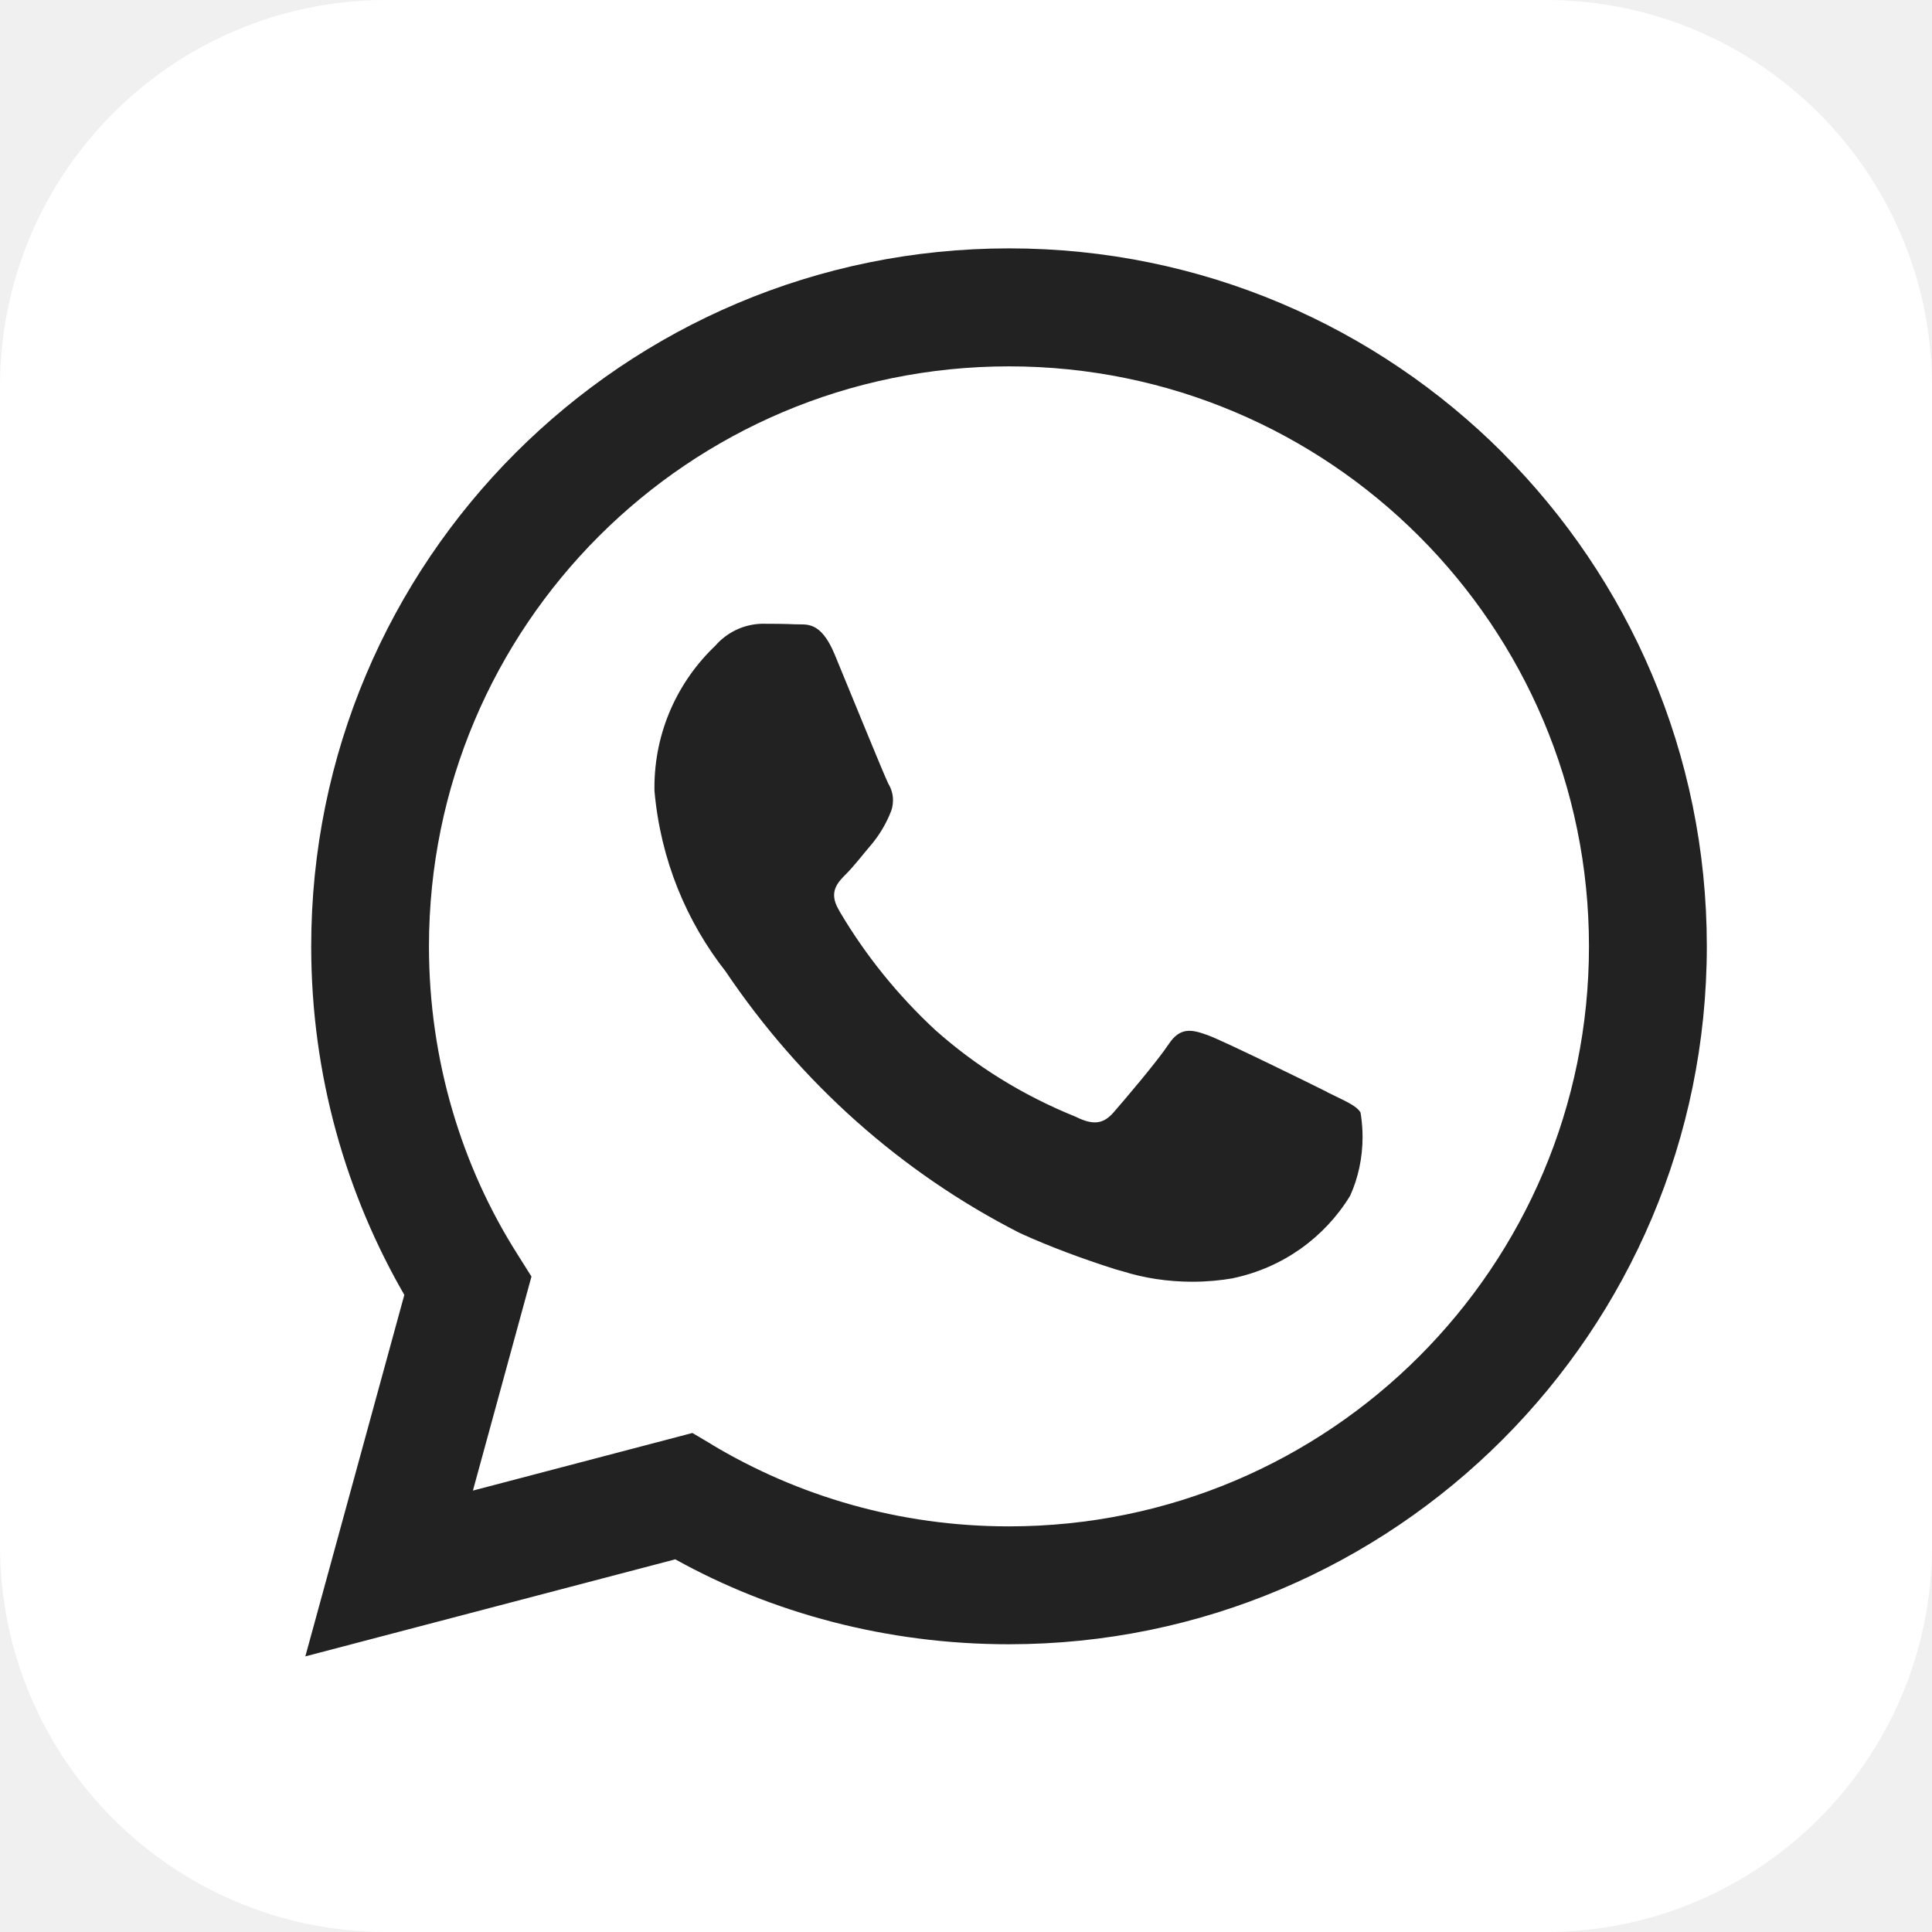
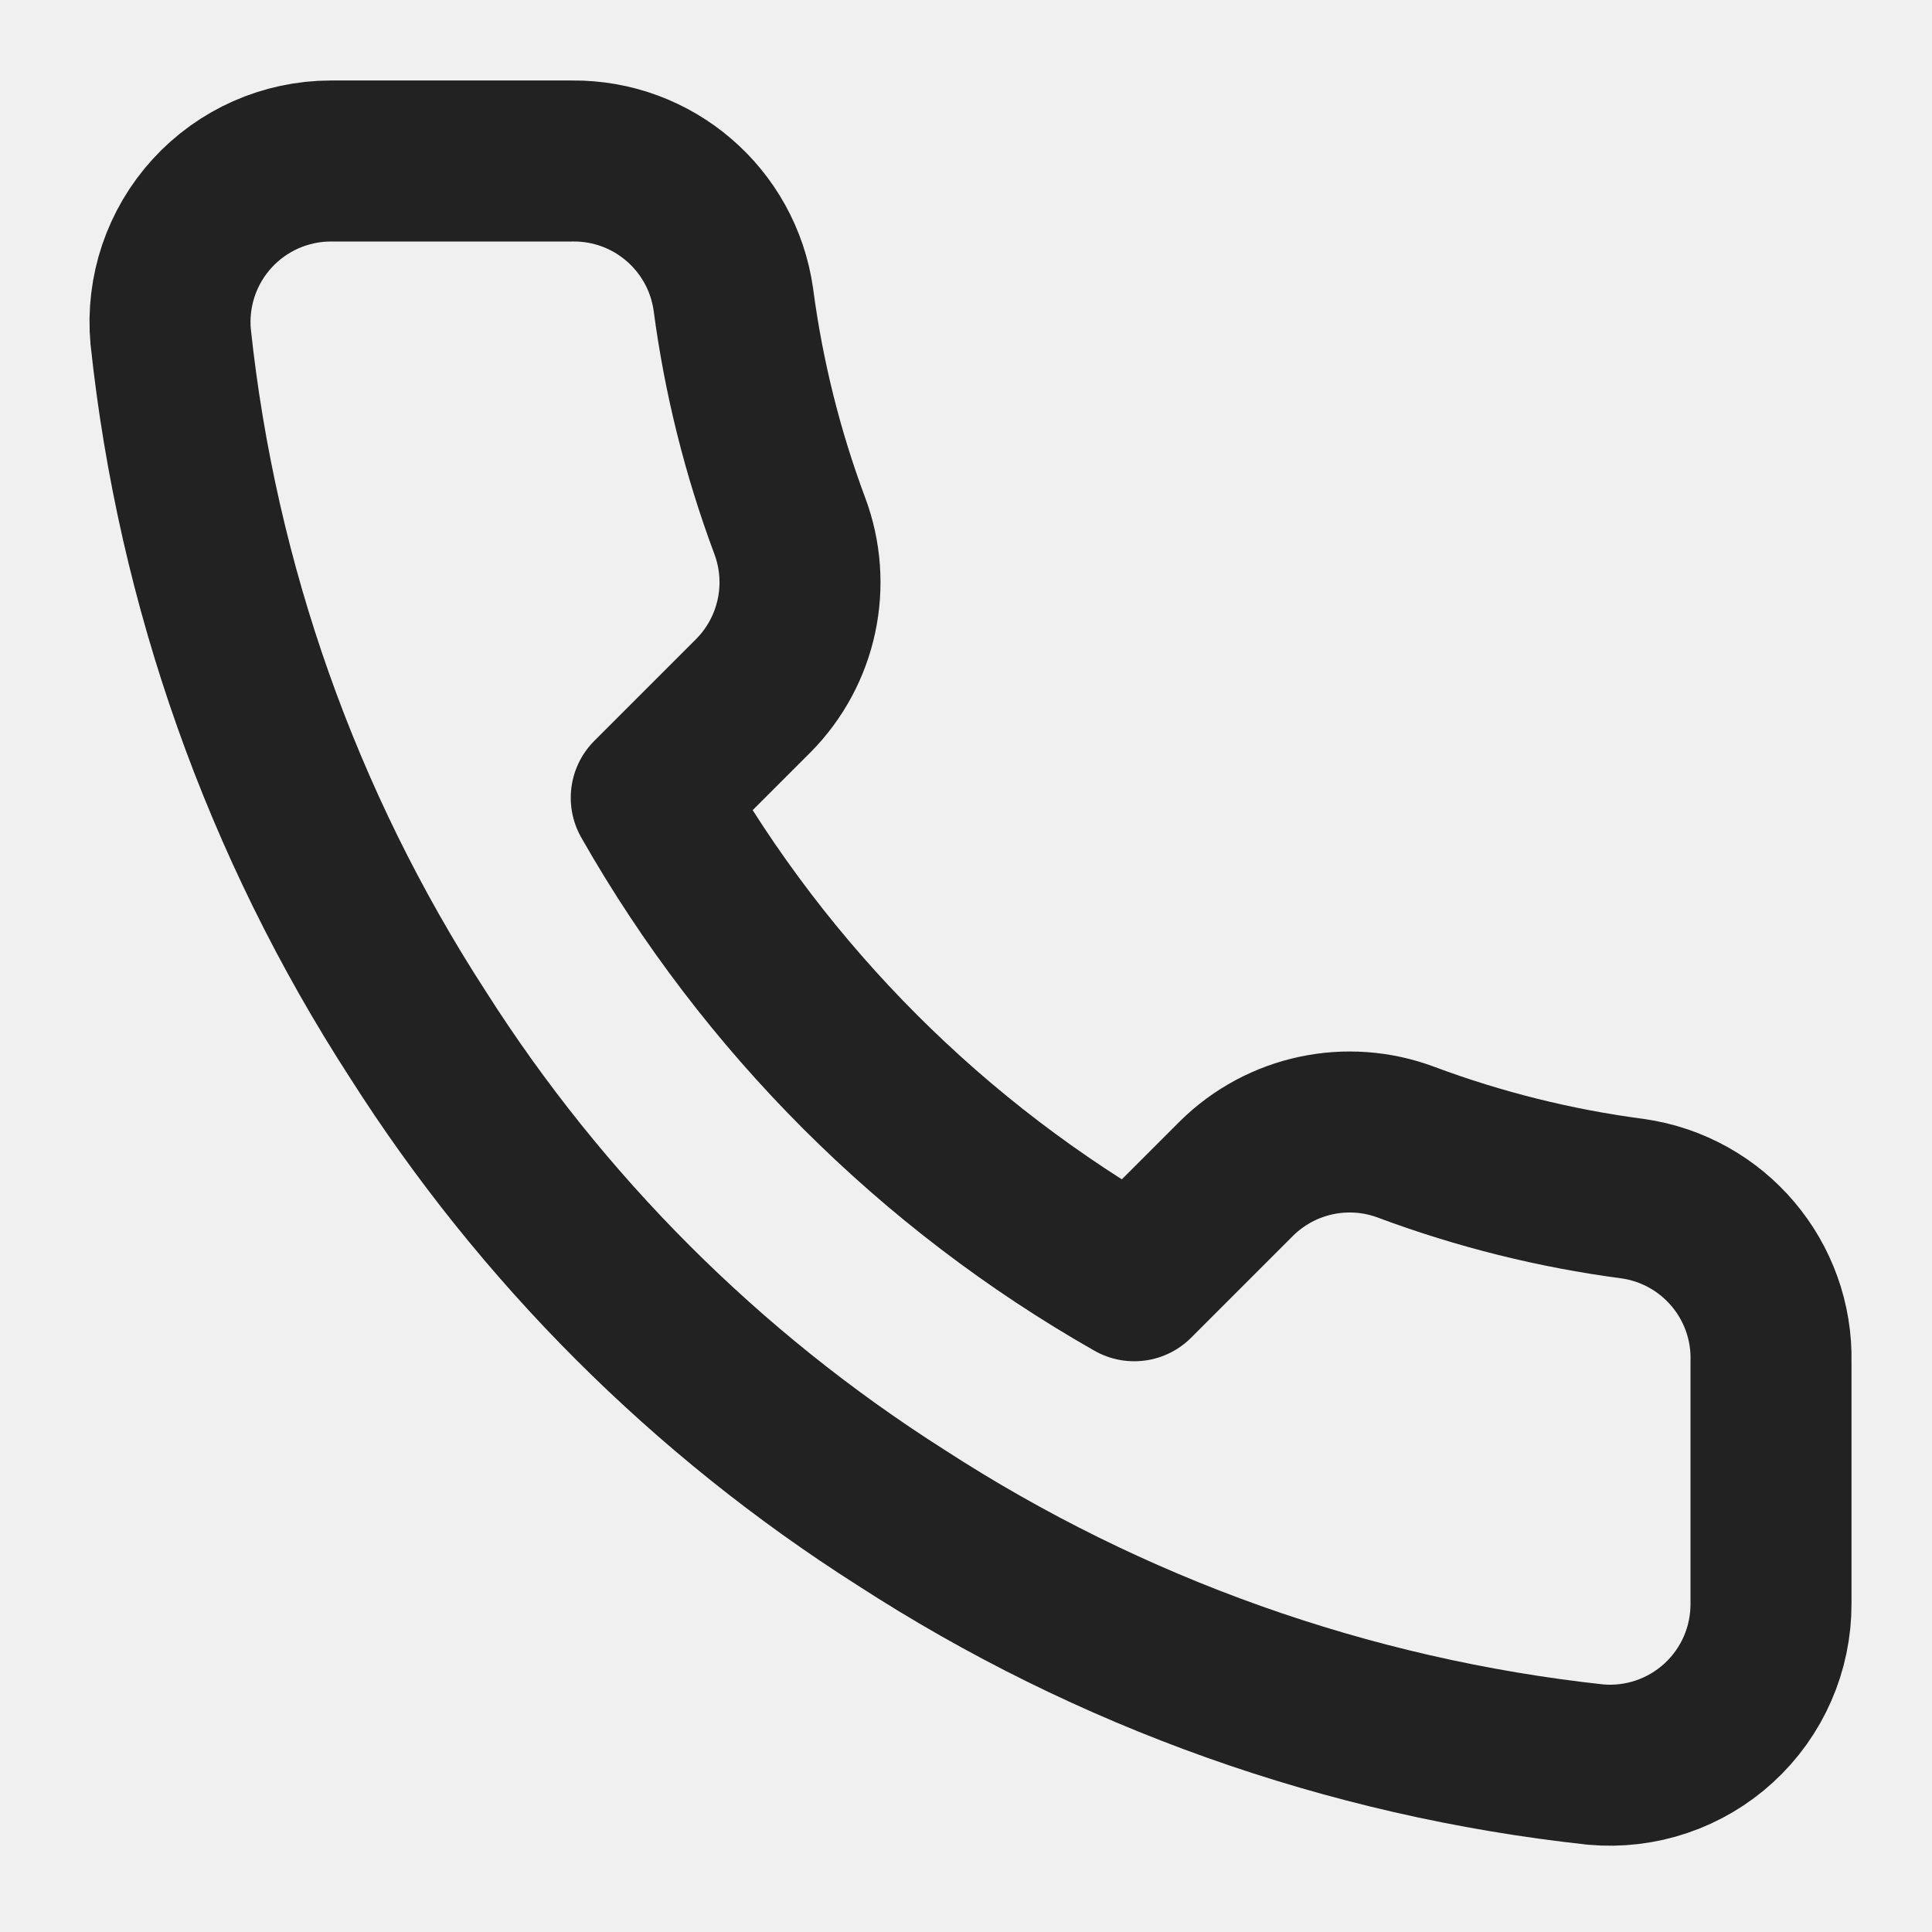
- <svg xmlns="http://www.w3.org/2000/svg" fill="#222222" width="800" height="800" viewBox="-3.2 -3.2 38.4 38.4" version="1.1" stroke="#222222" id="svg11">
-   <defs id="defs15" />
-   <g id="SVGRepo_bgCarrier" stroke-width="0">
-     <rect x="-3.2" y="-3.2" width="38.4" height="38.4" rx="7.68" fill="#ffffff" strokewidth="0" id="rect2" />
-   </g>
-   <g id="SVGRepo_iconCarrier" transform="matrix(0.9332129,0,0,0.9332129,1.865685,0.7949461)" style="stroke:none">
-     <path d="M 26.576,5.363 C 23.886,2.673 20.17,1.009 16.065,1.009 7.856,1.009 1.2,7.664 1.2,15.874 c 0,2.732 0.737,5.291 2.022,7.491 L 3.184,23.295 1.075,30.997 8.954,28.93 c 2.051,1.139 4.498,1.809 7.102,1.809 h 0.006 c 8.209,-0.003 14.862,-6.659 14.862,-14.868 0,-4.103 -1.662,-7.817 -4.349,-10.507 v 0 z M 16.062,28.228 h -0.005 -10e-4 c -2.319,0 -4.489,-0.64 -6.342,-1.753 L 9.77,26.506 9.319,26.239 4.644,27.466 5.891,22.907 5.597,22.44 C 4.412,20.578 3.708,18.309 3.708,15.875 3.708,9.053 9.239,3.522 16.061,3.522 c 6.822,0 12.353,5.531 12.353,12.353 0,6.822 -5.53,12.353 -12.353,12.353 v 0 z m 6.776,-9.251 c -0.371,-0.186 -2.197,-1.083 -2.537,-1.208 -0.341,-0.124 -0.589,-0.185 -0.837,0.187 -0.246,0.371 -0.958,1.207 -1.175,1.455 -0.216,0.249 -0.434,0.279 -0.805,0.094 -1.15,-0.466 -2.138,-1.087 -2.997,-1.852 l 0.01,0.009 c -0.799,-0.74 -1.484,-1.587 -2.037,-2.521 l -0.028,-0.052 c -0.216,-0.371 -0.023,-0.572 0.162,-0.757 0.167,-0.166 0.372,-0.434 0.557,-0.65 0.146,-0.179 0.271,-0.384 0.366,-0.604 l 0.006,-0.017 c 0.043,-0.087 0.068,-0.188 0.068,-0.296 0,-0.131 -0.037,-0.253 -0.101,-0.357 l 0.002,0.003 C 13.398,12.225 12.656,10.397 12.347,9.653 12.045,8.929 11.738,9.028 11.511,9.016 11.295,9.006 11.047,9.004 10.799,9.004 10.404,9.014 10.053,9.192 9.811,9.467 L 9.81,9.469 c -0.802,0.761 -1.3,1.834 -1.3,3.023 0,0.026 0,0.053 10e-4,0.079 v -0.004 c 0.131,1.467 0.681,2.784 1.527,3.857 l -0.012,-0.015 c 1.604,2.379 3.742,4.282 6.251,5.564 l 0.094,0.043 c 0.548,0.248 1.25,0.513 1.968,0.74 l 0.149,0.041 c 0.442,0.14 0.951,0.221 1.479,0.221 0.303,0 0.601,-0.027 0.889,-0.078 l -0.031,0.004 c 1.069,-0.223 1.956,-0.868 2.497,-1.749 l 0.009,-0.017 c 0.165,-0.366 0.261,-0.793 0.261,-1.242 0,-0.15 -0.011,-0.298 -0.031,-0.443 -0.005,-0.033 -0.01,-0.066 -0.016,-0.099 l 0.003,0.019 c -0.092,-0.155 -0.34,-0.247 -0.712,-0.434 z" id="path8" style="stroke:none" />
-   </g>
+ <svg xmlns="http://www.w3.org/2000/svg" width="24" height="24" viewBox="0 0 24 24" fill="none" stroke="#222222" stroke-width="2" stroke-linecap="round" stroke-linejoin="round" class="feather feather-phone">
+   <path d="M22 16.92v3a2 2 0 0 1-2.18 2 19.79 19.79 0 0 1-8.63-3.07 19.5 19.5 0 0 1-6-6 19.79 19.79 0 0 1-3.07-8.67A2 2 0 0 1 4.11 2h3a2 2 0 0 1 2 1.72 12.84 12.84 0 0 0 .7 2.81 2 2 0 0 1-.45 2.11L8.09 9.91a16 16 0 0 0 6 6l1.27-1.27a2 2 0 0 1 2.11-.45 12.84 12.84 0 0 0 2.81.7A2 2 0 0 1 22 16.92z" />
</svg>
